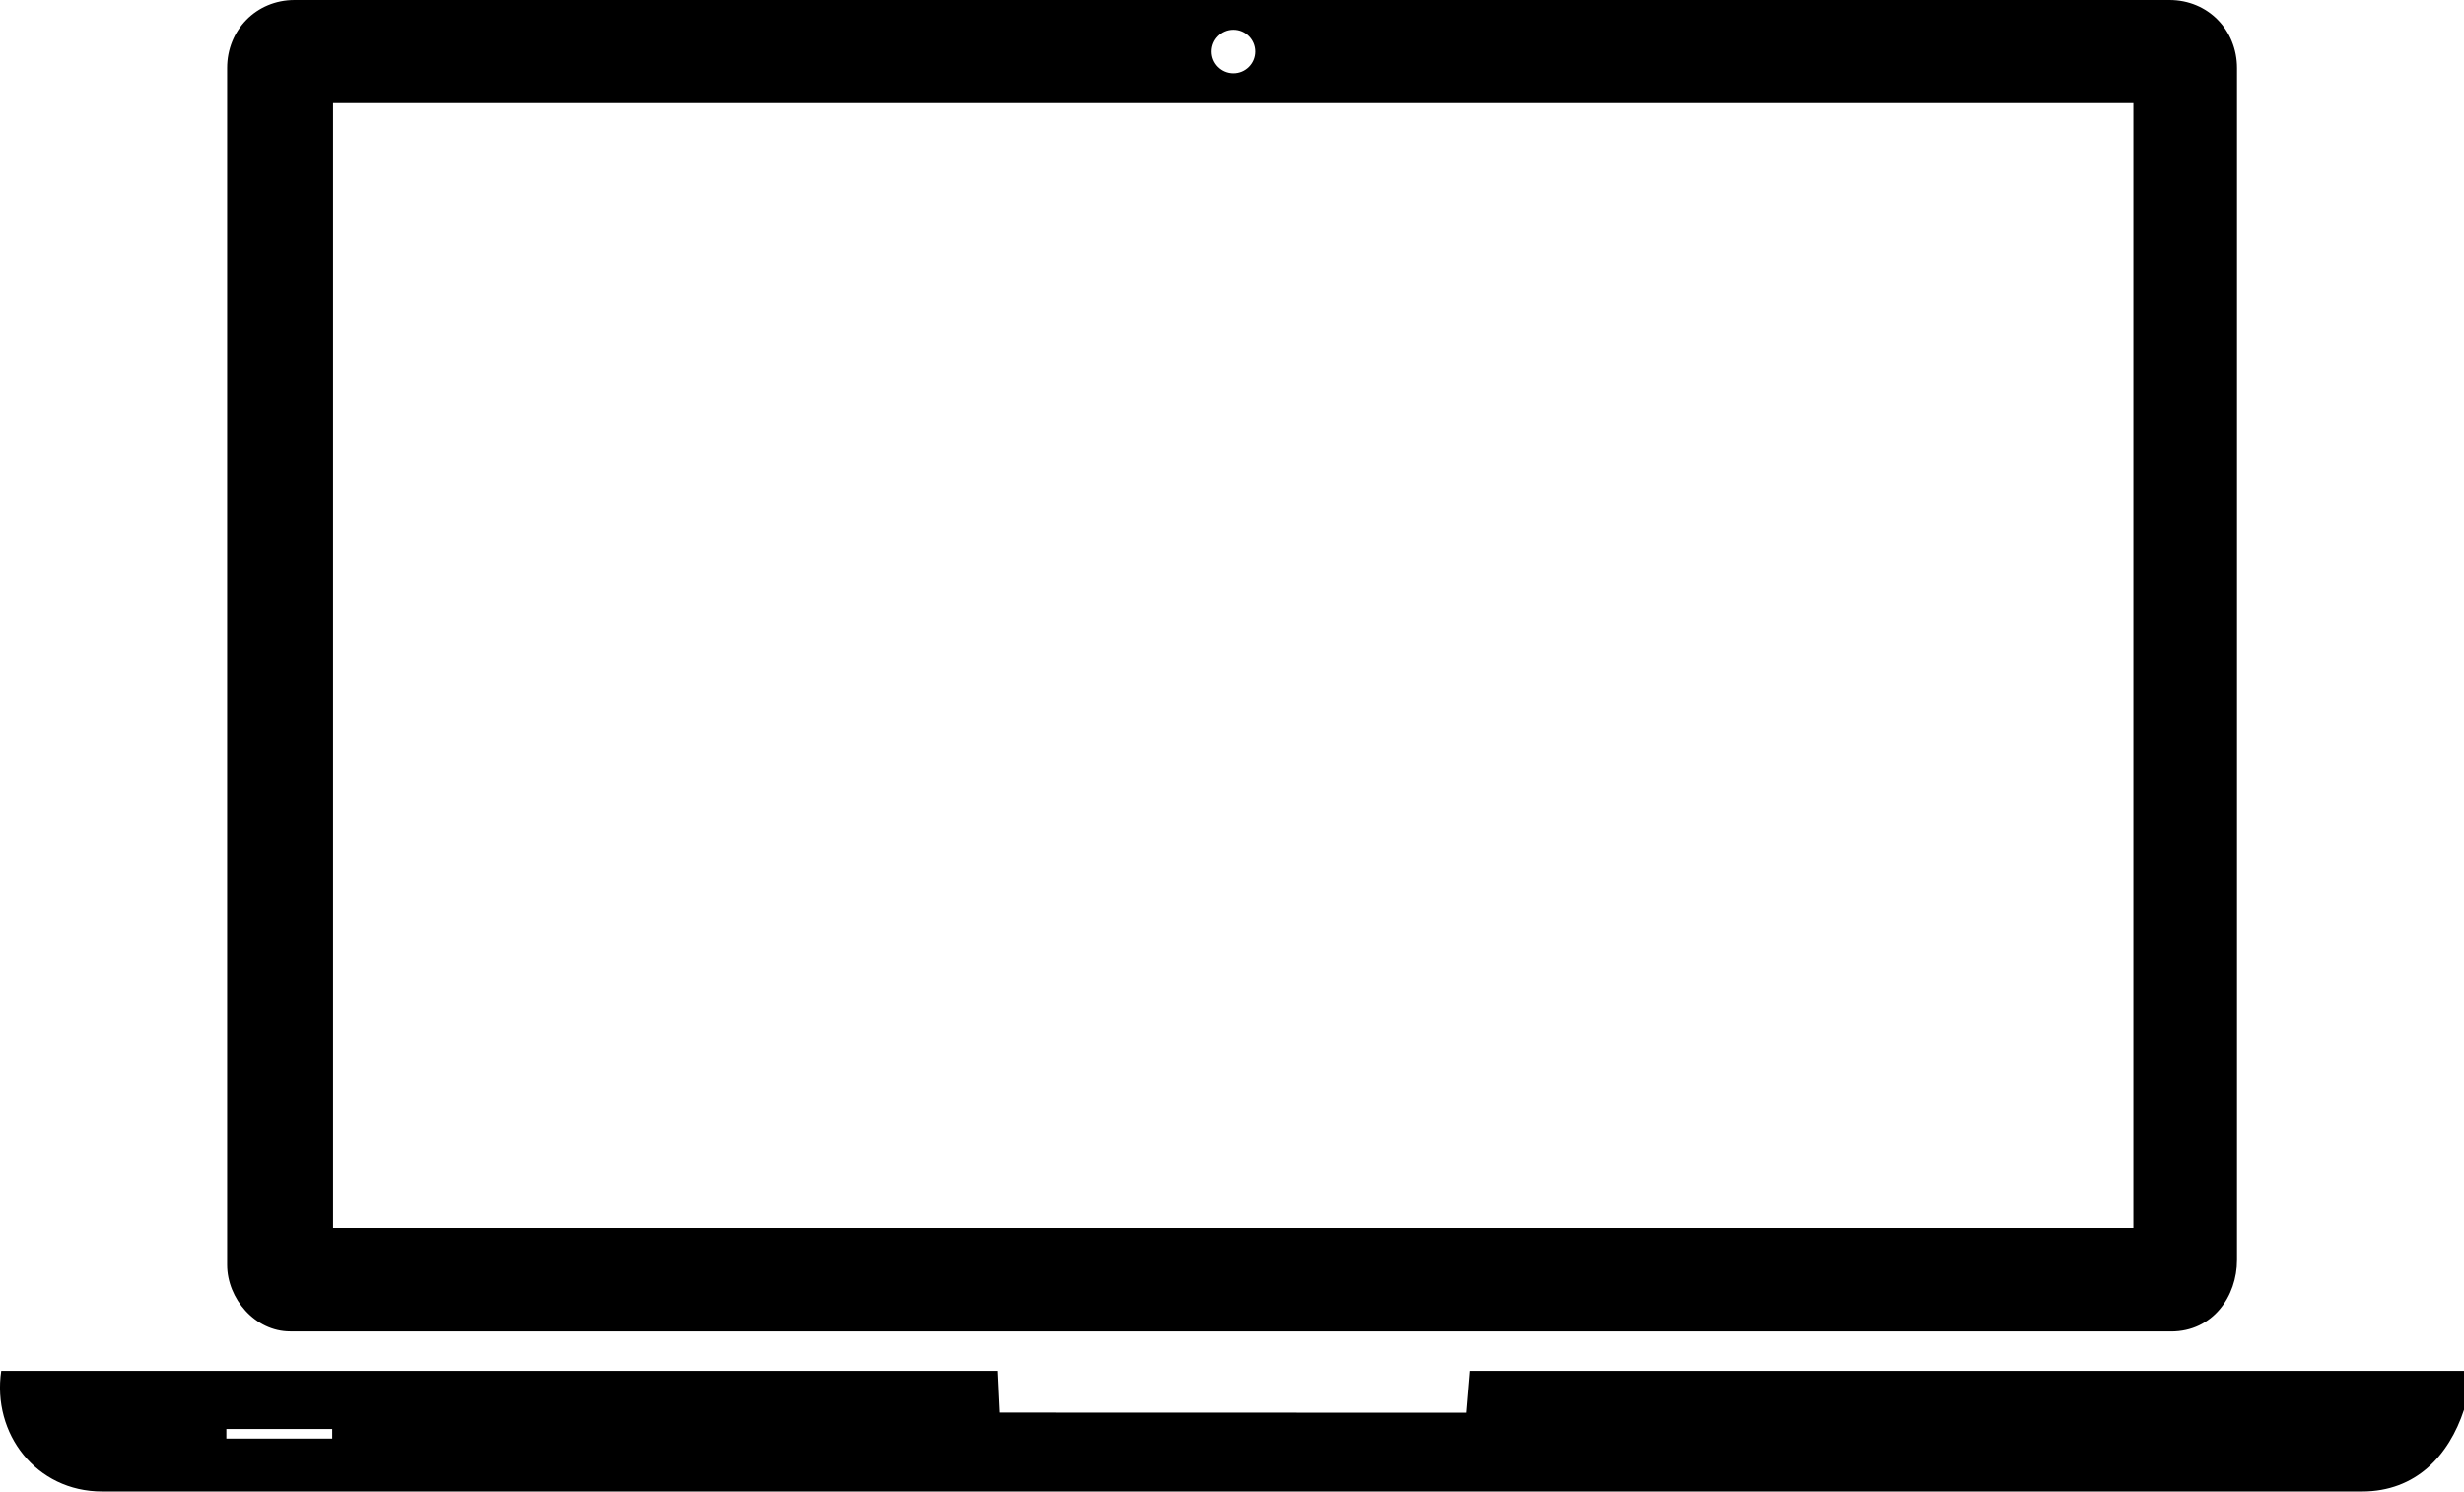
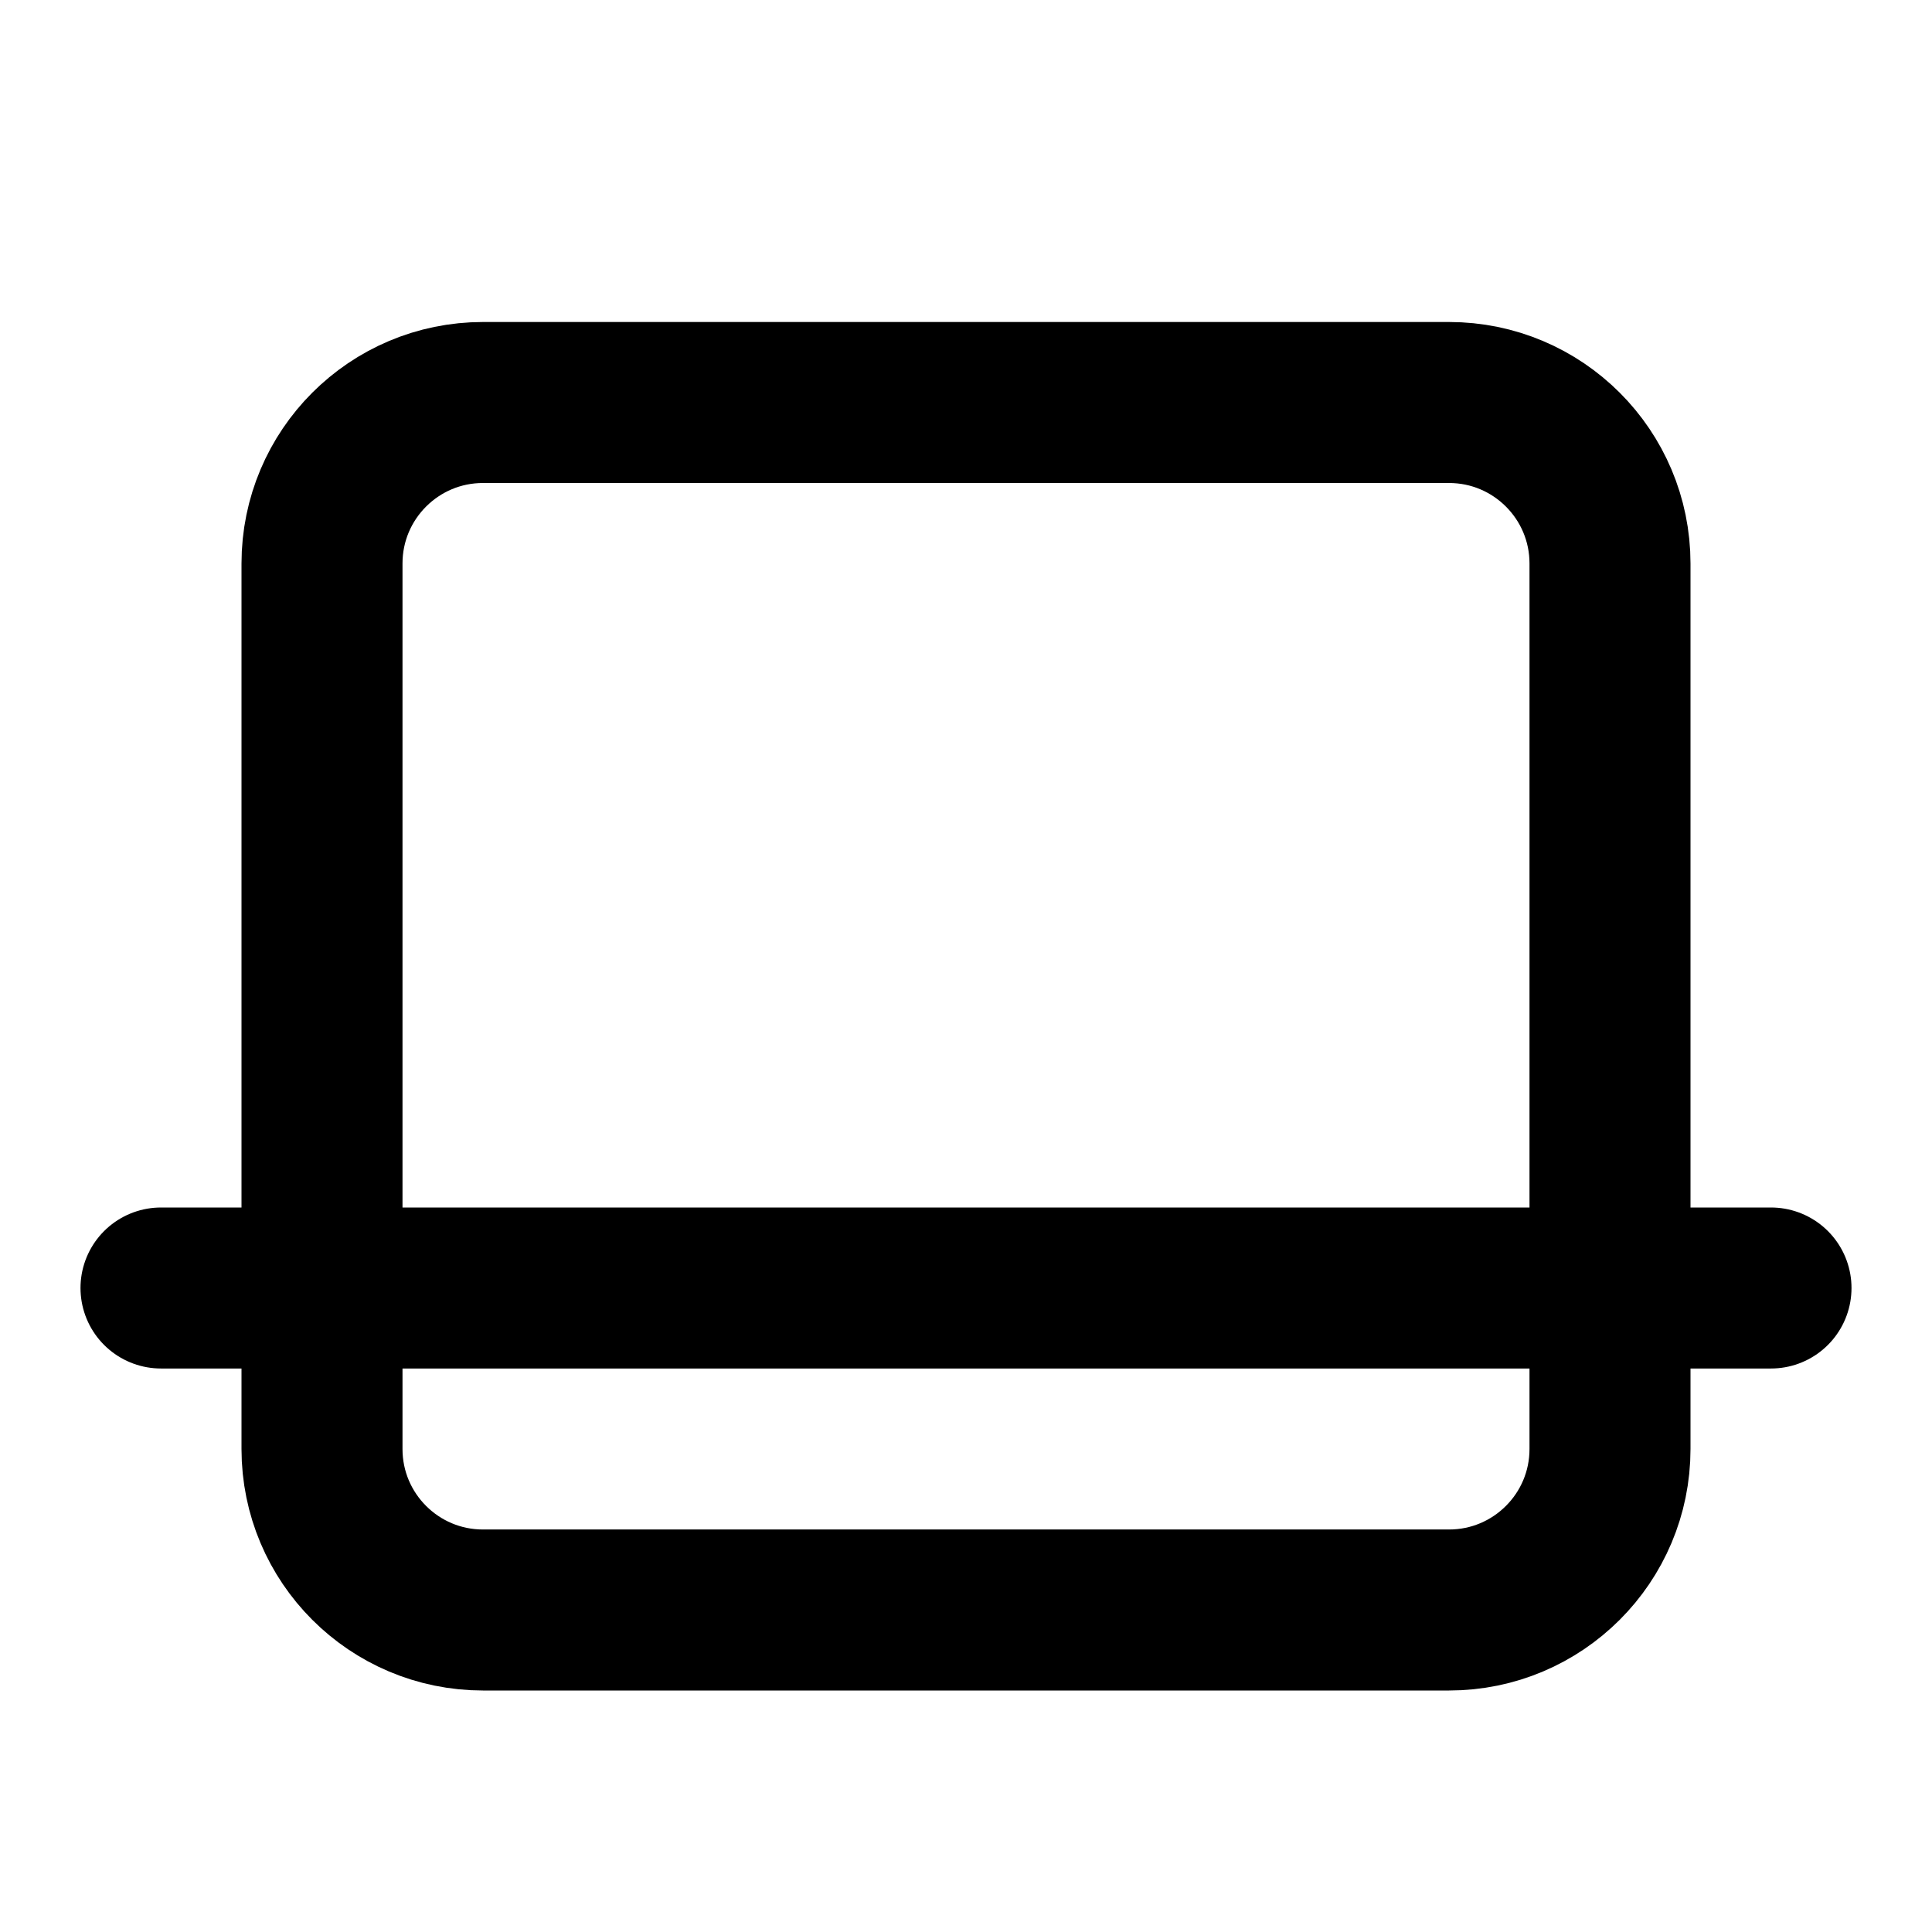
- <svg xmlns="http://www.w3.org/2000/svg" id="Layer_2" data-name="Layer 2" viewBox="0 0 383.28 232.04">
-   <g id="Layer_1-2" data-name="Layer 1">
-     <g>
-       <path d="M337.71,207.13H45.12c-5.44,0-9.79-5.09-9.79-10.37V10.59C35.32,4.7,39.82,0,45.82,0h291.65c5.99,0,10.5,4.67,10.5,10.59v185.43c.01,5.64-3.76,11.12-10.25,11.12ZM195.23,8.02c0-1.87-1.52-3.39-3.39-3.39s-3.39,1.52-3.39,3.39,1.52,3.39,3.39,3.39,3.39-1.52,3.39-3.39ZM331.85,16.06H51.81v174.97h280.04V16.06Z" />
-       <path d="M383.28,213.28v6.04c-2.33,7.11-7.47,12.72-15.86,12.72H15.88c-10.27,0-17.14-9-15.69-18.77h155.05s.31,6.49.31,6.49l72.47.02.54-6.51h154.72ZM35.21,222.31v1.5h16.47v-1.5h-16.47Z" />
-     </g>
-   </g>
+ <svg width="24" height="24" viewBox="0 0 24 24" fill="none" stroke="currentColor" stroke-width="2" stroke-linecap="round" stroke-linejoin="round">
+   <path d="M20 16v-9a2 2 0 0 0-2-2H6a2 2 0 0 0-2 2v9m18 0H2m18 0v2a2 2 0 0 1-2 2H6a2 2 0 0 1-2-2v-2" />
</svg>
